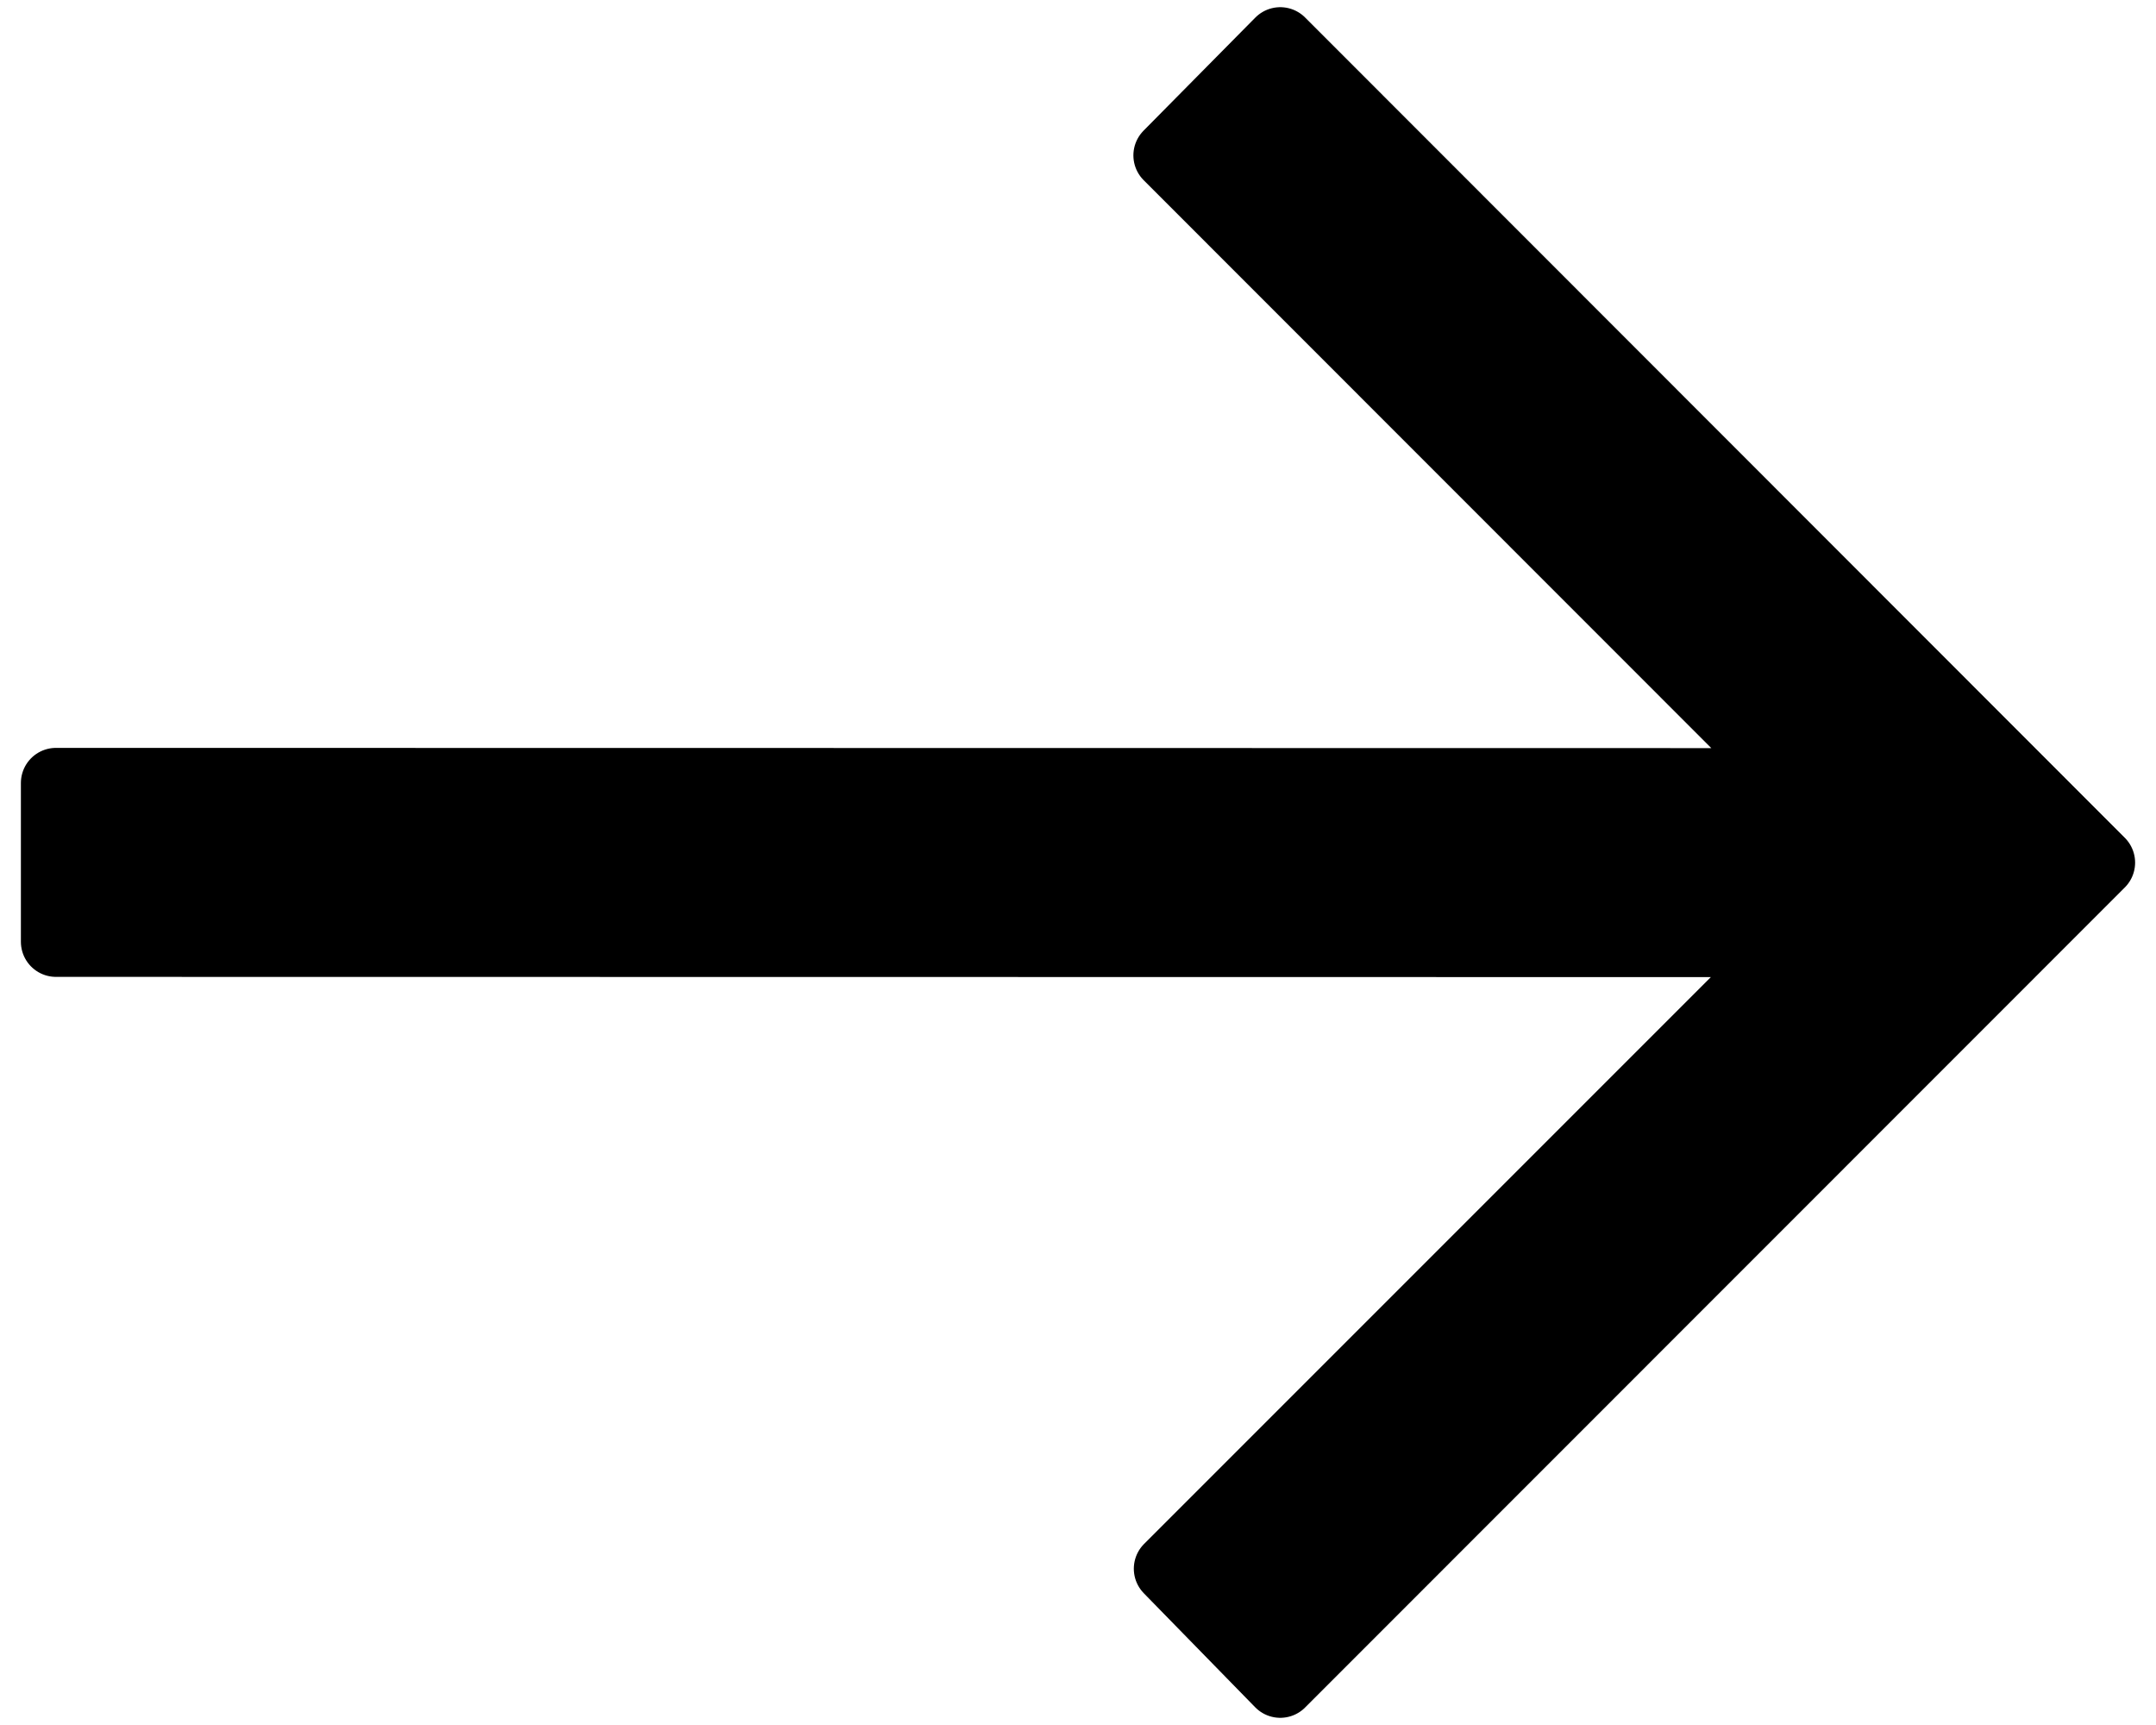
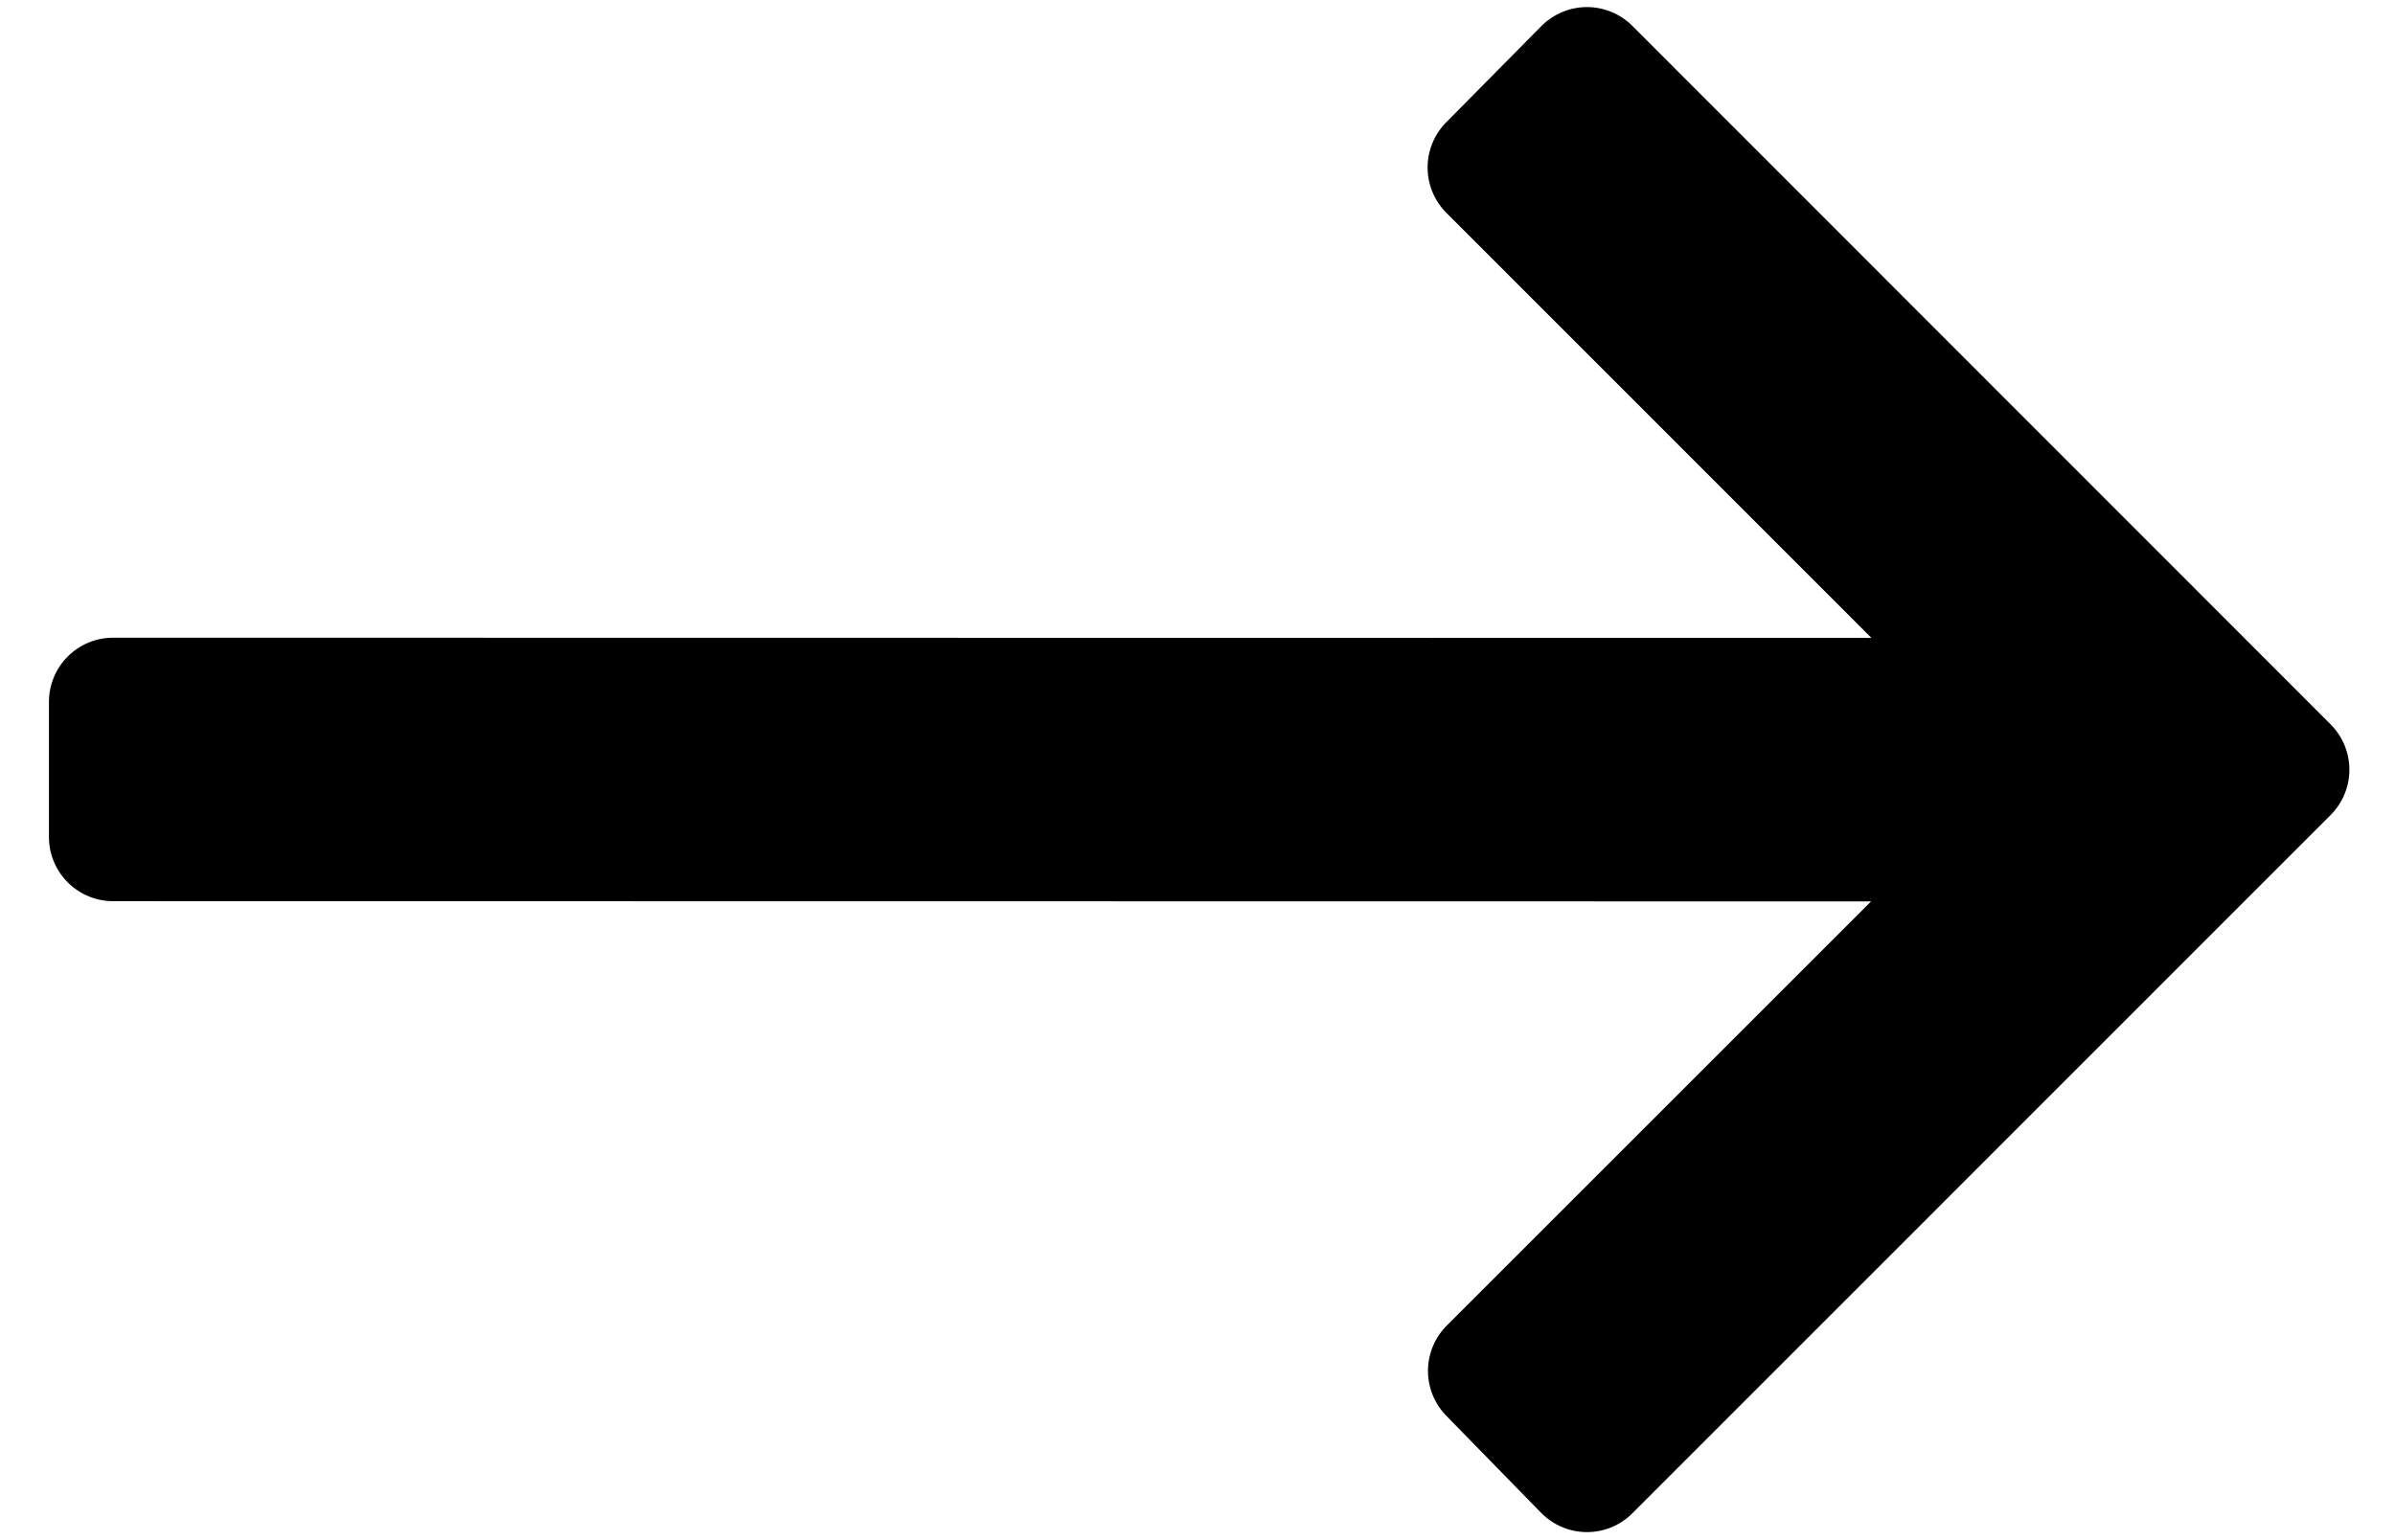
- <svg xmlns="http://www.w3.org/2000/svg" width="100%" height="100%" viewBox="0 0 90 72" version="1.1" xml:space="preserve" style="fill-rule:evenodd;clip-rule:evenodd;stroke-linejoin:round;stroke-miterlimit:2;">
-   <rect id="Mesa-de-trabajo1" x="0" y="0" width="89.09" height="71.842" style="fill:none;" />
-   <path d="M53.443,70.235l34.22,-34.23l-34.22,-34.24l-4.666,4.72l26.196,26.206l-72.636,-0.01l0,6.628l72.617,0.01l-26.159,26.158l4.648,4.758Z" style="fill-rule:nonzero;stroke:#000;stroke-width:2.93px;" />
+ <svg xmlns="http://www.w3.org/2000/svg" width="100%" height="100%" viewBox="0 0 112 72" version="1.1" xml:space="preserve" style="fill-rule:evenodd;clip-rule:evenodd;stroke-linejoin:round;stroke-miterlimit:2;">
+   <rect id="Mesa-de-trabajo2" x="0" y="0" width="111.156" height="72" style="fill:none;" />
+   <rect id="Mesa-de-trabajo1" x="21.156" y="0" width="89.09" height="71.842" style="fill:none;" />
+   <path d="M74.213,68.669l32.654,-32.664l-32.654,-32.674l-4.453,4.504l24.998,25.007l-89.469,-0.012l0,6.325l89.451,0.012l-24.962,24.961l4.435,4.541Z" style="fill-rule:nonzero;stroke:#000;stroke-width:6px;" />
</svg>
